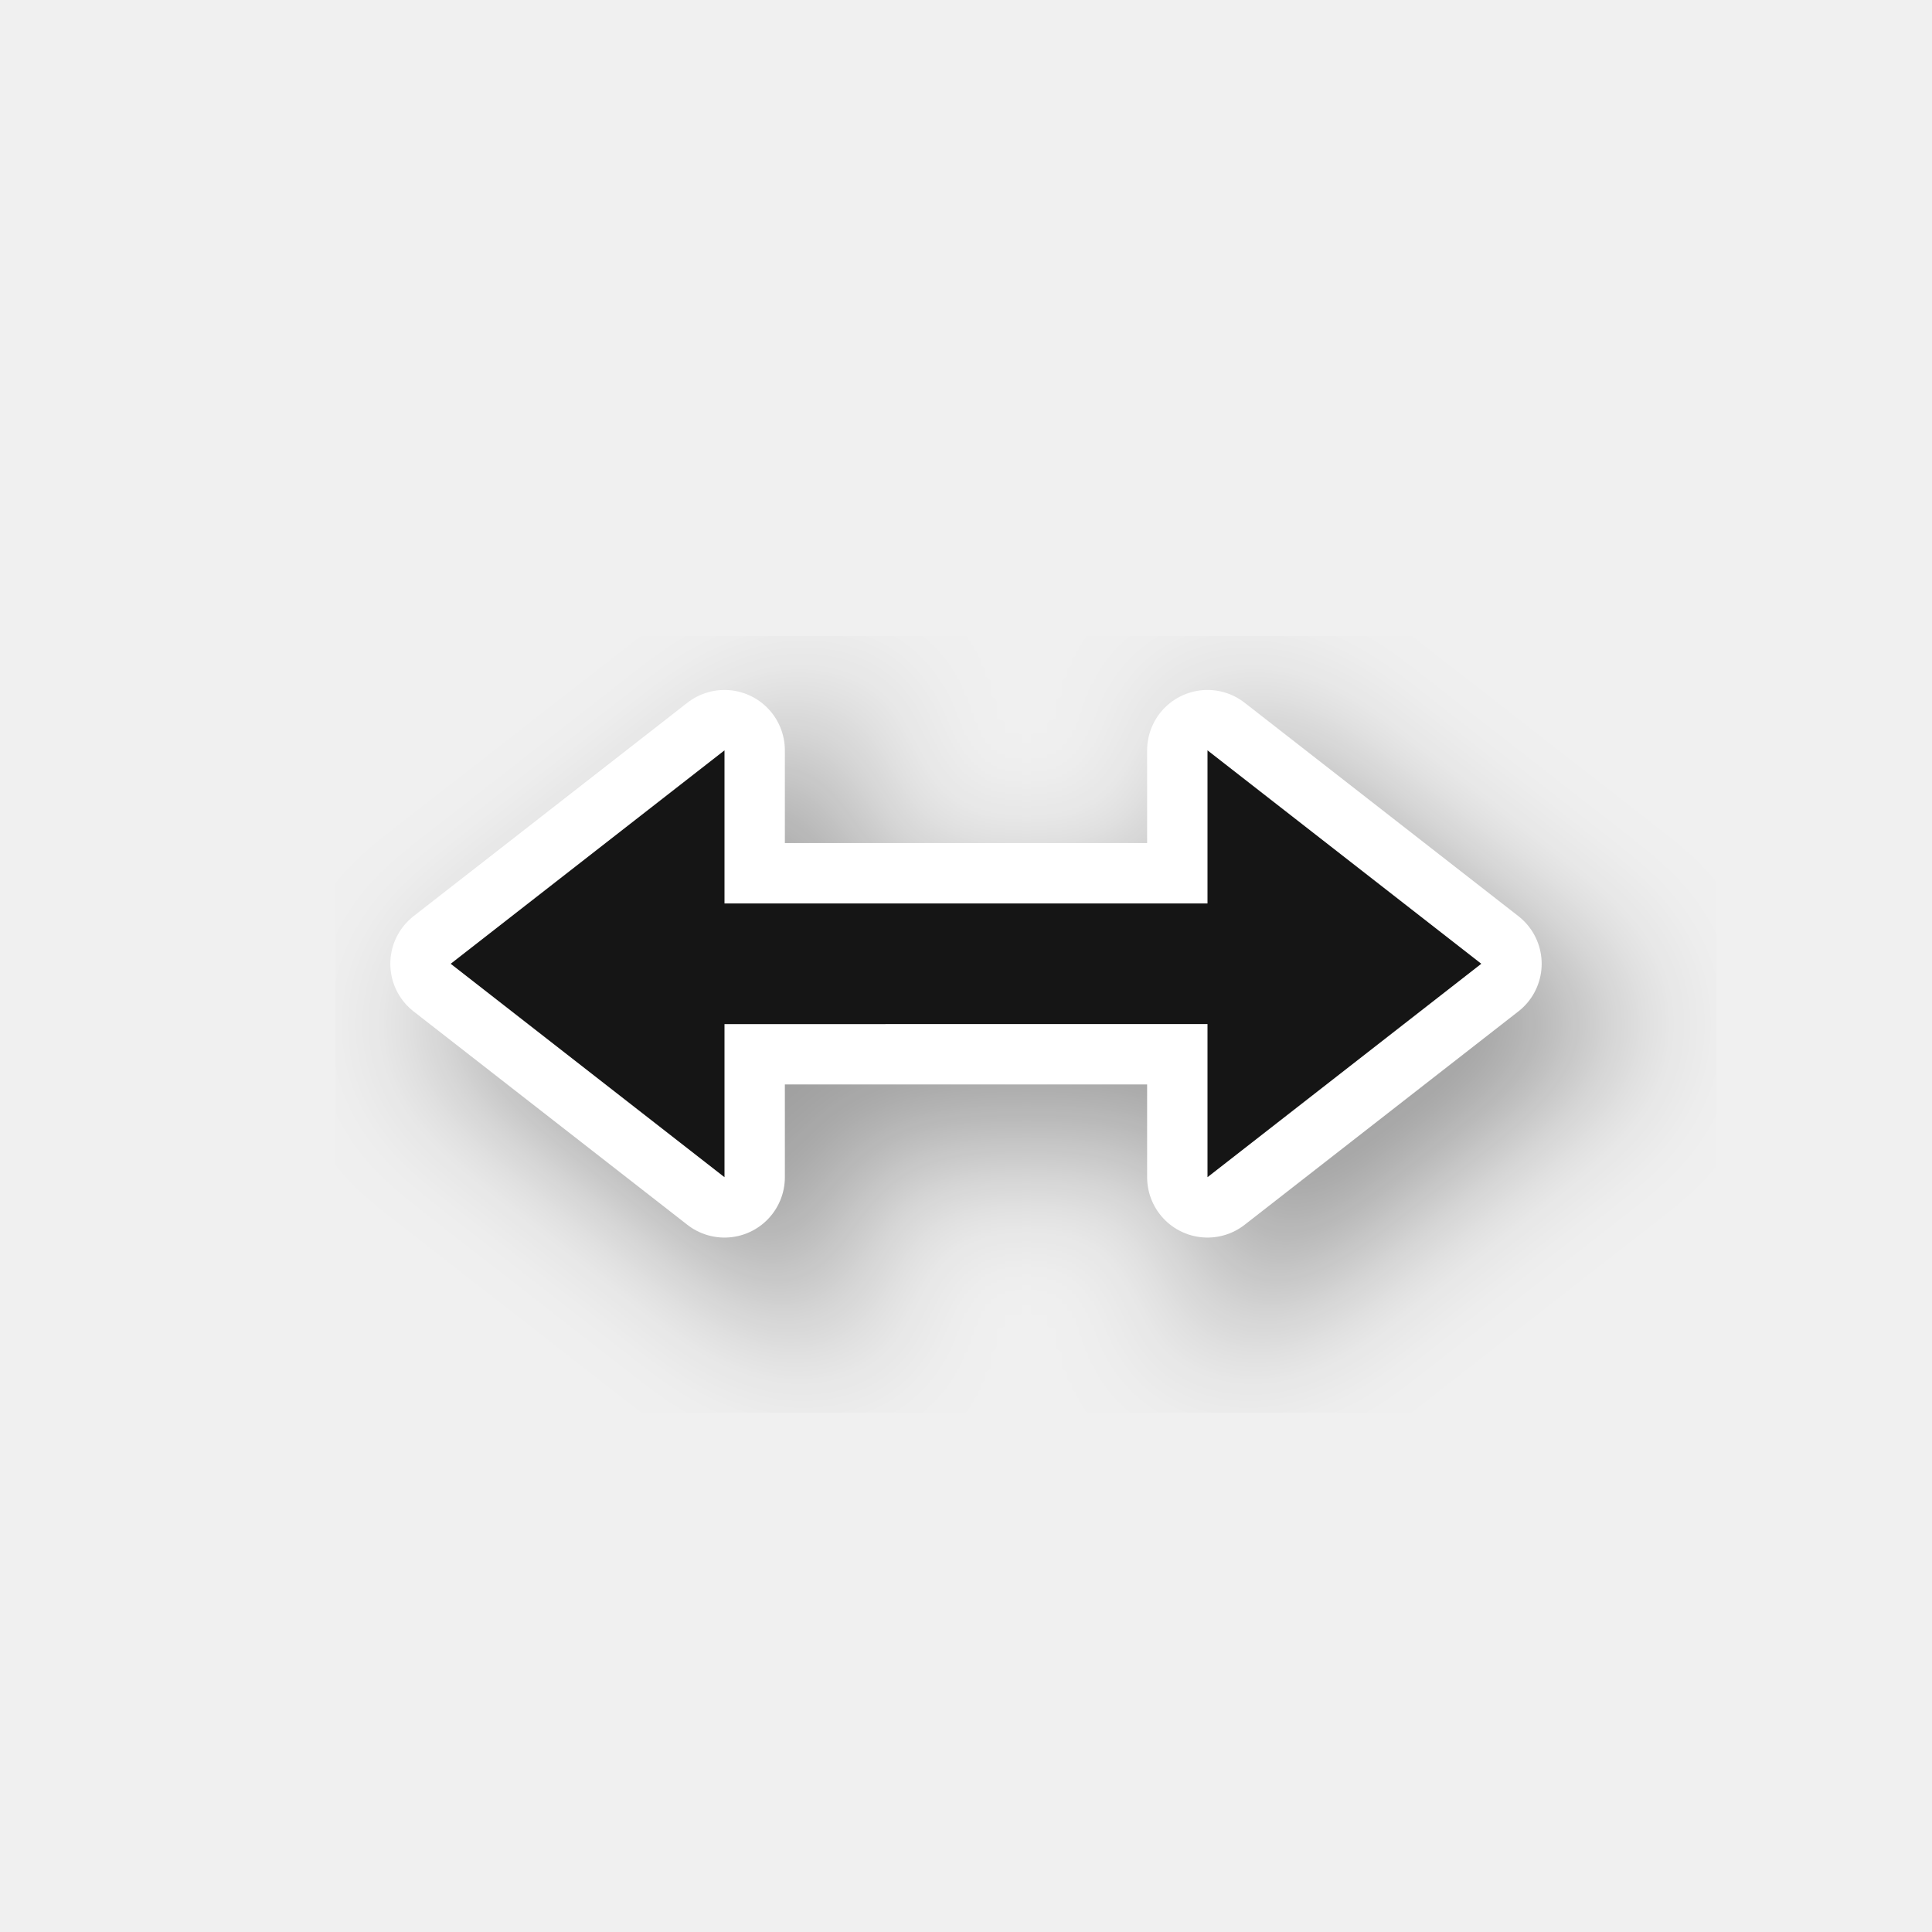
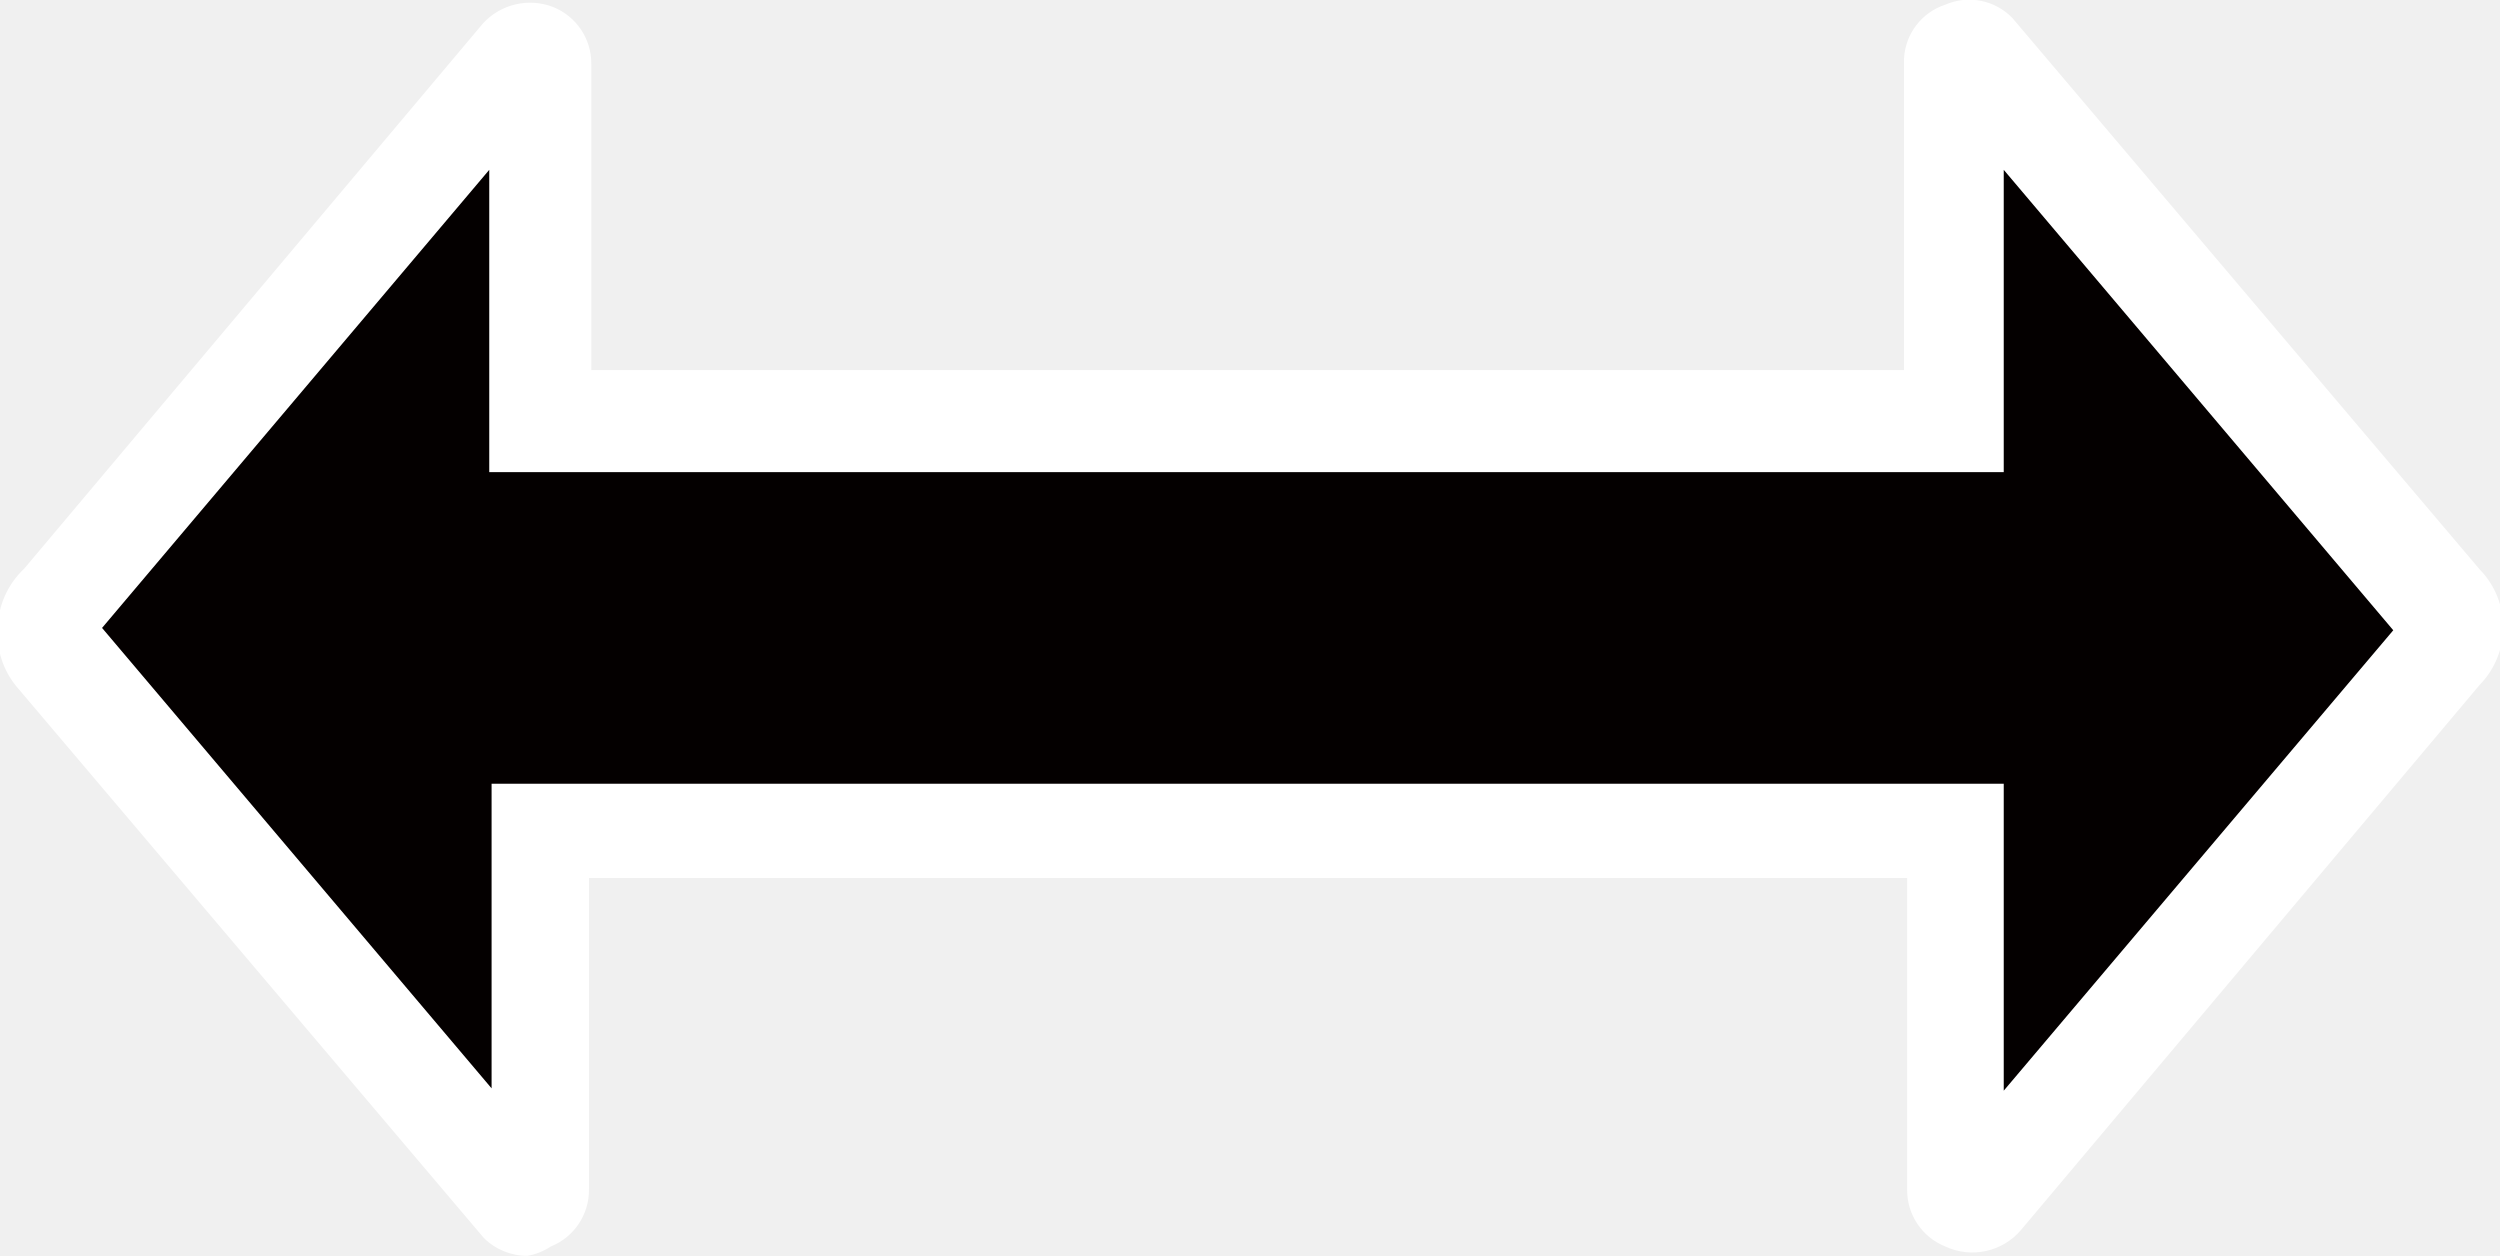
- <svg xmlns="http://www.w3.org/2000/svg" width="32" height="32" version="1.1" viewBox="0 0 32 32">
+ <svg xmlns="http://www.w3.org/2000/svg" id="图层_1" data-name="图层 1" viewBox="0 0 32.09 16.12">
  <defs>
-     <filter id="a" x="-.41" y="-.17" width="1.819" height="1.339" color-interpolation-filters="sRGB">
-       <feGaussianBlur stdDeviation="1.207" />
-     </filter>
+     <style>.cls-1{fill:#040000;}.cls-2{fill:#fff;}</style>
  </defs>
-   <g transform="translate(0 -1020.4)">
-     <g transform="translate(-3.18e-8 -.0378)">
-       <g transform="translate(3.9999,1024.4)">
-         <rect transform="rotate(-90)" x="-24" y="1.318e-7" width="24" height="24" fill="none" opacity=".2" />
-         <g shape-rendering="auto">
-           <path transform="rotate(-90,13,13)" d="m9.464 9 2.536-2e-7 2.14e-4 8h-2.536l3.535 4.535 3.535-4.535h-2.536l-2.14e-4 -8 2.536-1e-7 -3.535-4.535z" color="#000000" color-rendering="auto" fill-rule="evenodd" filter="url(#a)" image-rendering="auto" opacity=".35" solid-color="#000000" stroke="#000" stroke-width="2" style="isolation:auto;mix-blend-mode:normal;text-decoration-color:#000000;text-decoration-line:none;text-decoration-style:solid;text-indent:0;text-transform:none;white-space:normal" />
-           <path d="m8 15.536-5e-7 -2.536 8-2.14e-4v2.536l4.535-3.535-4.535-3.535v2.536l-8 2.14e-4 -5e-7 -2.536-4.535 3.535z" color="#000000" color-rendering="auto" fill="none" image-rendering="auto" solid-color="#000000" stroke="#fff" stroke-linecap="round" stroke-linejoin="round" stroke-width="2" style="isolation:auto;mix-blend-mode:normal;text-decoration-color:#000000;text-decoration-line:none;text-decoration-style:solid;text-indent:0;text-transform:none;white-space:normal" />
-           <path d="m8 15.536-5e-7 -2.536 8-2.14e-4v2.536l4.535-3.535-4.535-3.535v2.536l-8 2.14e-4 -5e-7 -2.536-4.535 3.535z" color="#000000" color-rendering="auto" fill="#151515" fill-rule="evenodd" image-rendering="auto" solid-color="#000000" style="isolation:auto;mix-blend-mode:normal;text-decoration-color:#000000;text-decoration-line:none;text-decoration-style:solid;text-indent:0;text-transform:none;white-space:normal" />
-         </g>
-       </g>
-     </g>
-   </g>
+   <path class="cls-1" d="M25.11,10.65v4.63a.15.15,0,0,0,.15.15.16.16,0,0,0,.11,0l5.92-7a.44.44,0,0,0,0-.62l-5.92-7a.15.15,0,0,0-.21,0,.18.18,0,0,0-.05.12V5.49H7V.84A.15.15,0,0,0,6.8.69a.16.16,0,0,0-.11.05l-5.93,7a.44.44,0,0,0,0,.62l5.93,7a.15.15,0,0,0,.21,0,.18.18,0,0,0,0-.12v-4.6Z" transform="translate(-0.03 0)" />
+   <path class="cls-2" d="M6.8,16.12a.79.79,0,0,1-.56-.23l-6-7.08A1.07,1.07,0,0,1,0,8.06,1.08,1.08,0,0,1,.34,7.3L6.23.3a.82.82,0,0,1,.9-.21.78.78,0,0,1,.49.73V4.75H24.47v-4A.77.77,0,0,1,25,.06a.77.77,0,0,1,.86.17l6,7.08a1.06,1.06,0,0,1,0,1.48l-5.89,7A.82.82,0,0,1,25,16a.78.78,0,0,1-.49-.73v-4H7.59v4A.78.78,0,0,1,7.1,16,.79.79,0,0,1,6.8,16.12ZM1.34,8.06l5,5.91V10.06H25.75V14l5-5.91-5-5.91V6.06H6.31V2.18Zm-.08.09Zm29.56,0ZM1.22,8ZM30.8,8Z" transform="translate(-0.03 0)" />
</svg>
